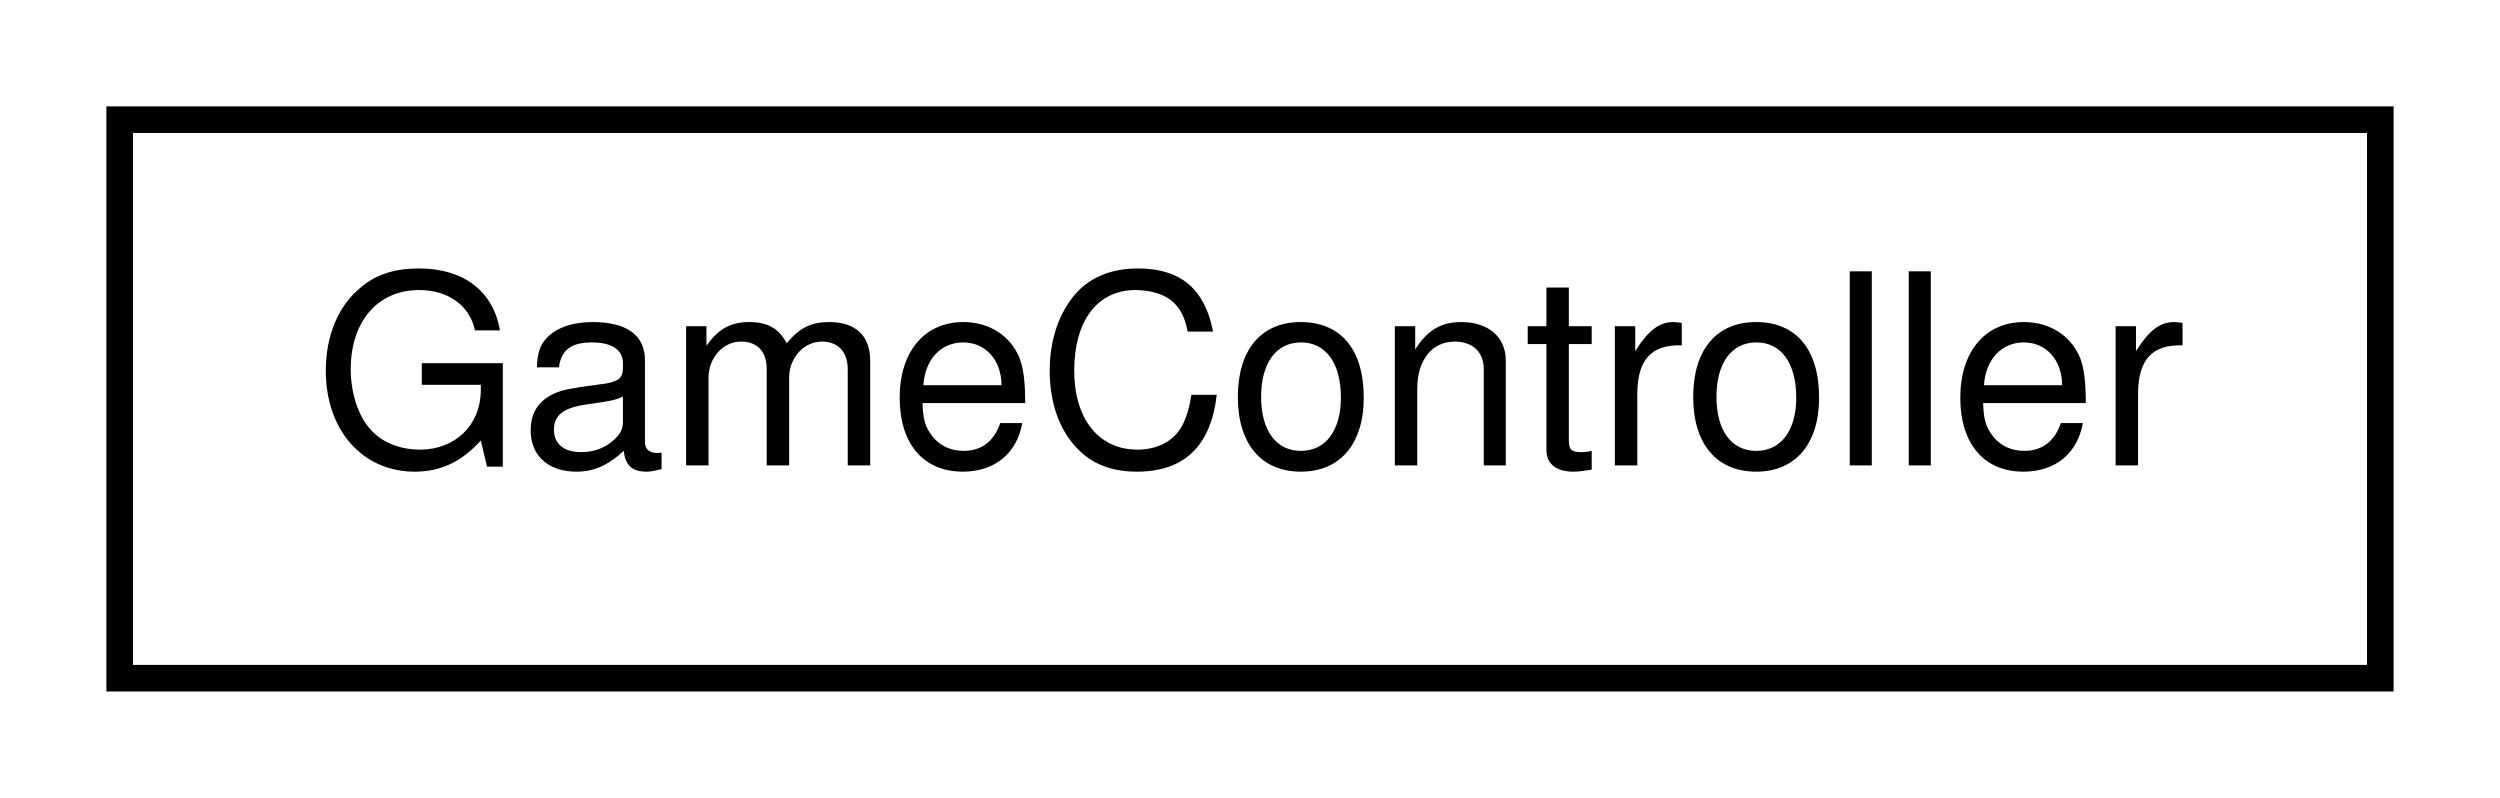
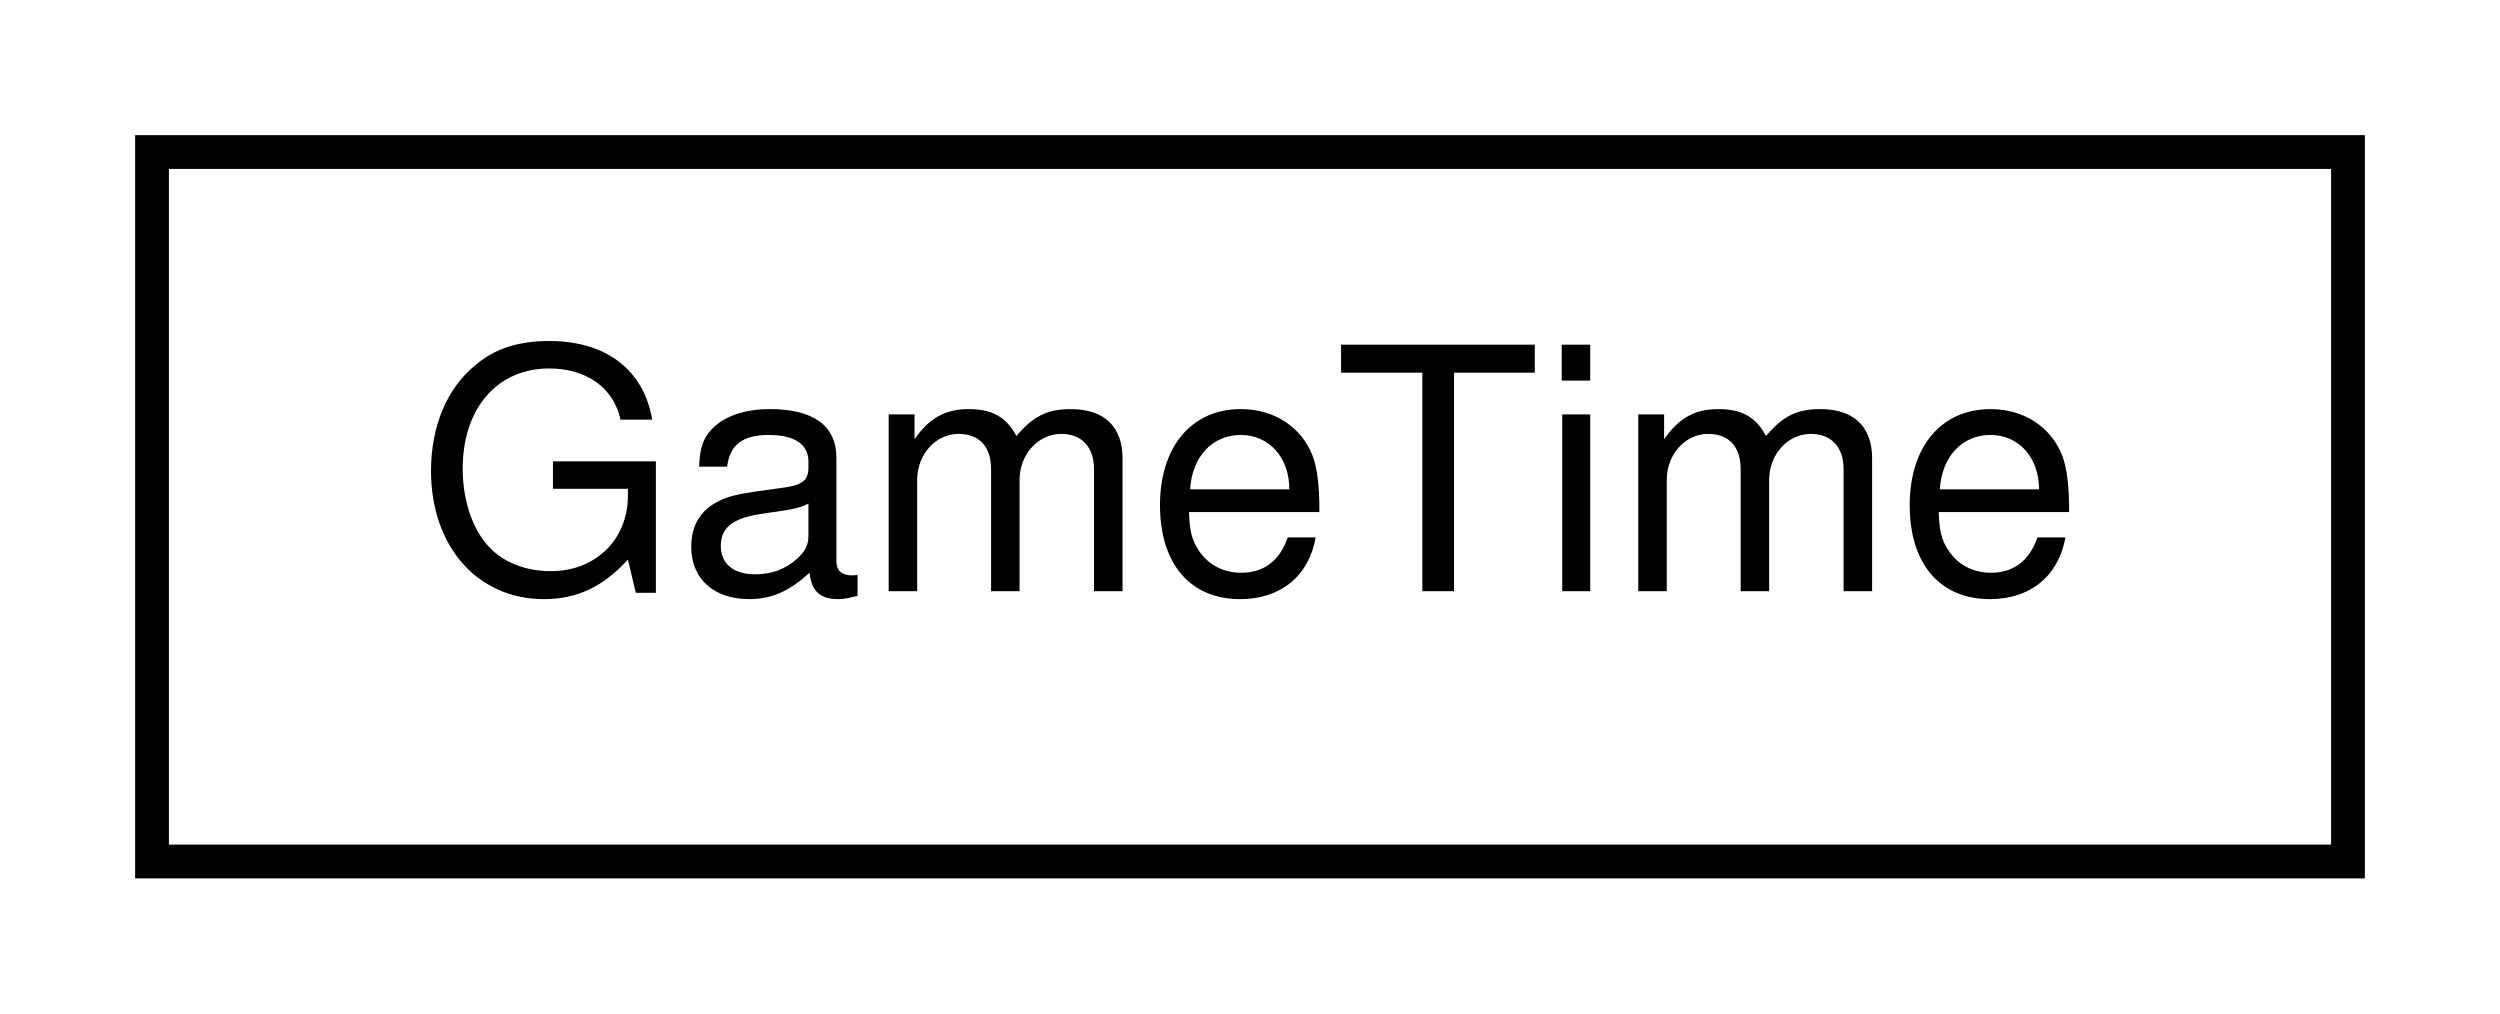
- <svg xmlns="http://www.w3.org/2000/svg" xmlns:xlink="http://www.w3.org/1999/xlink" width="94pt" height="30pt" viewBox="0.00 0.00 94.00 30.00">
+ <svg xmlns="http://www.w3.org/2000/svg" xmlns:xlink="http://www.w3.org/1999/xlink" width="74pt" height="30pt" viewBox="0.00 0.00 74.00 30.00">
  <g id="graph1" class="graph" transform="scale(1 1) rotate(0) translate(4 26)">
-     <polygon fill="white" stroke="white" points="-4,5 -4,-26 91,-26 91,5 -4,5" />
+     <polygon fill="white" stroke="white" points="-4,5 -4,-26 71,-26 71,5 -4,5" />
    <g id="node1" class="node">
-       <a xlink:href="df/de4/class_action_rpg_kit_1_1_game_controller.xhtml" target="_top" xlink:title="GameController">
-         <polygon fill="white" stroke="black" points="0.5,-0.5 0.5,-21.5 85.5,-21.5 85.5,-0.5 0.5,-0.5" />
-         <text text-anchor="middle" x="43" y="-8.5" font-family="Helvetica,sans-Serif" font-size="10.00">GameController</text>
+       <a xlink:href="d7/d54/class_action_rpg_kit_1_1_core_1_1_game_time.xhtml" target="_top" xlink:title="GameTime">
+         <polygon fill="white" stroke="black" points="0.5,-0.5 0.5,-21.5 65.5,-21.5 65.5,-0.5 0.5,-0.5" />
+         <text text-anchor="middle" x="33" y="-8.5" font-family="Helvetica,sans-Serif" font-size="10.00">GameTime</text>
      </a>
    </g>
  </g>
</svg>
